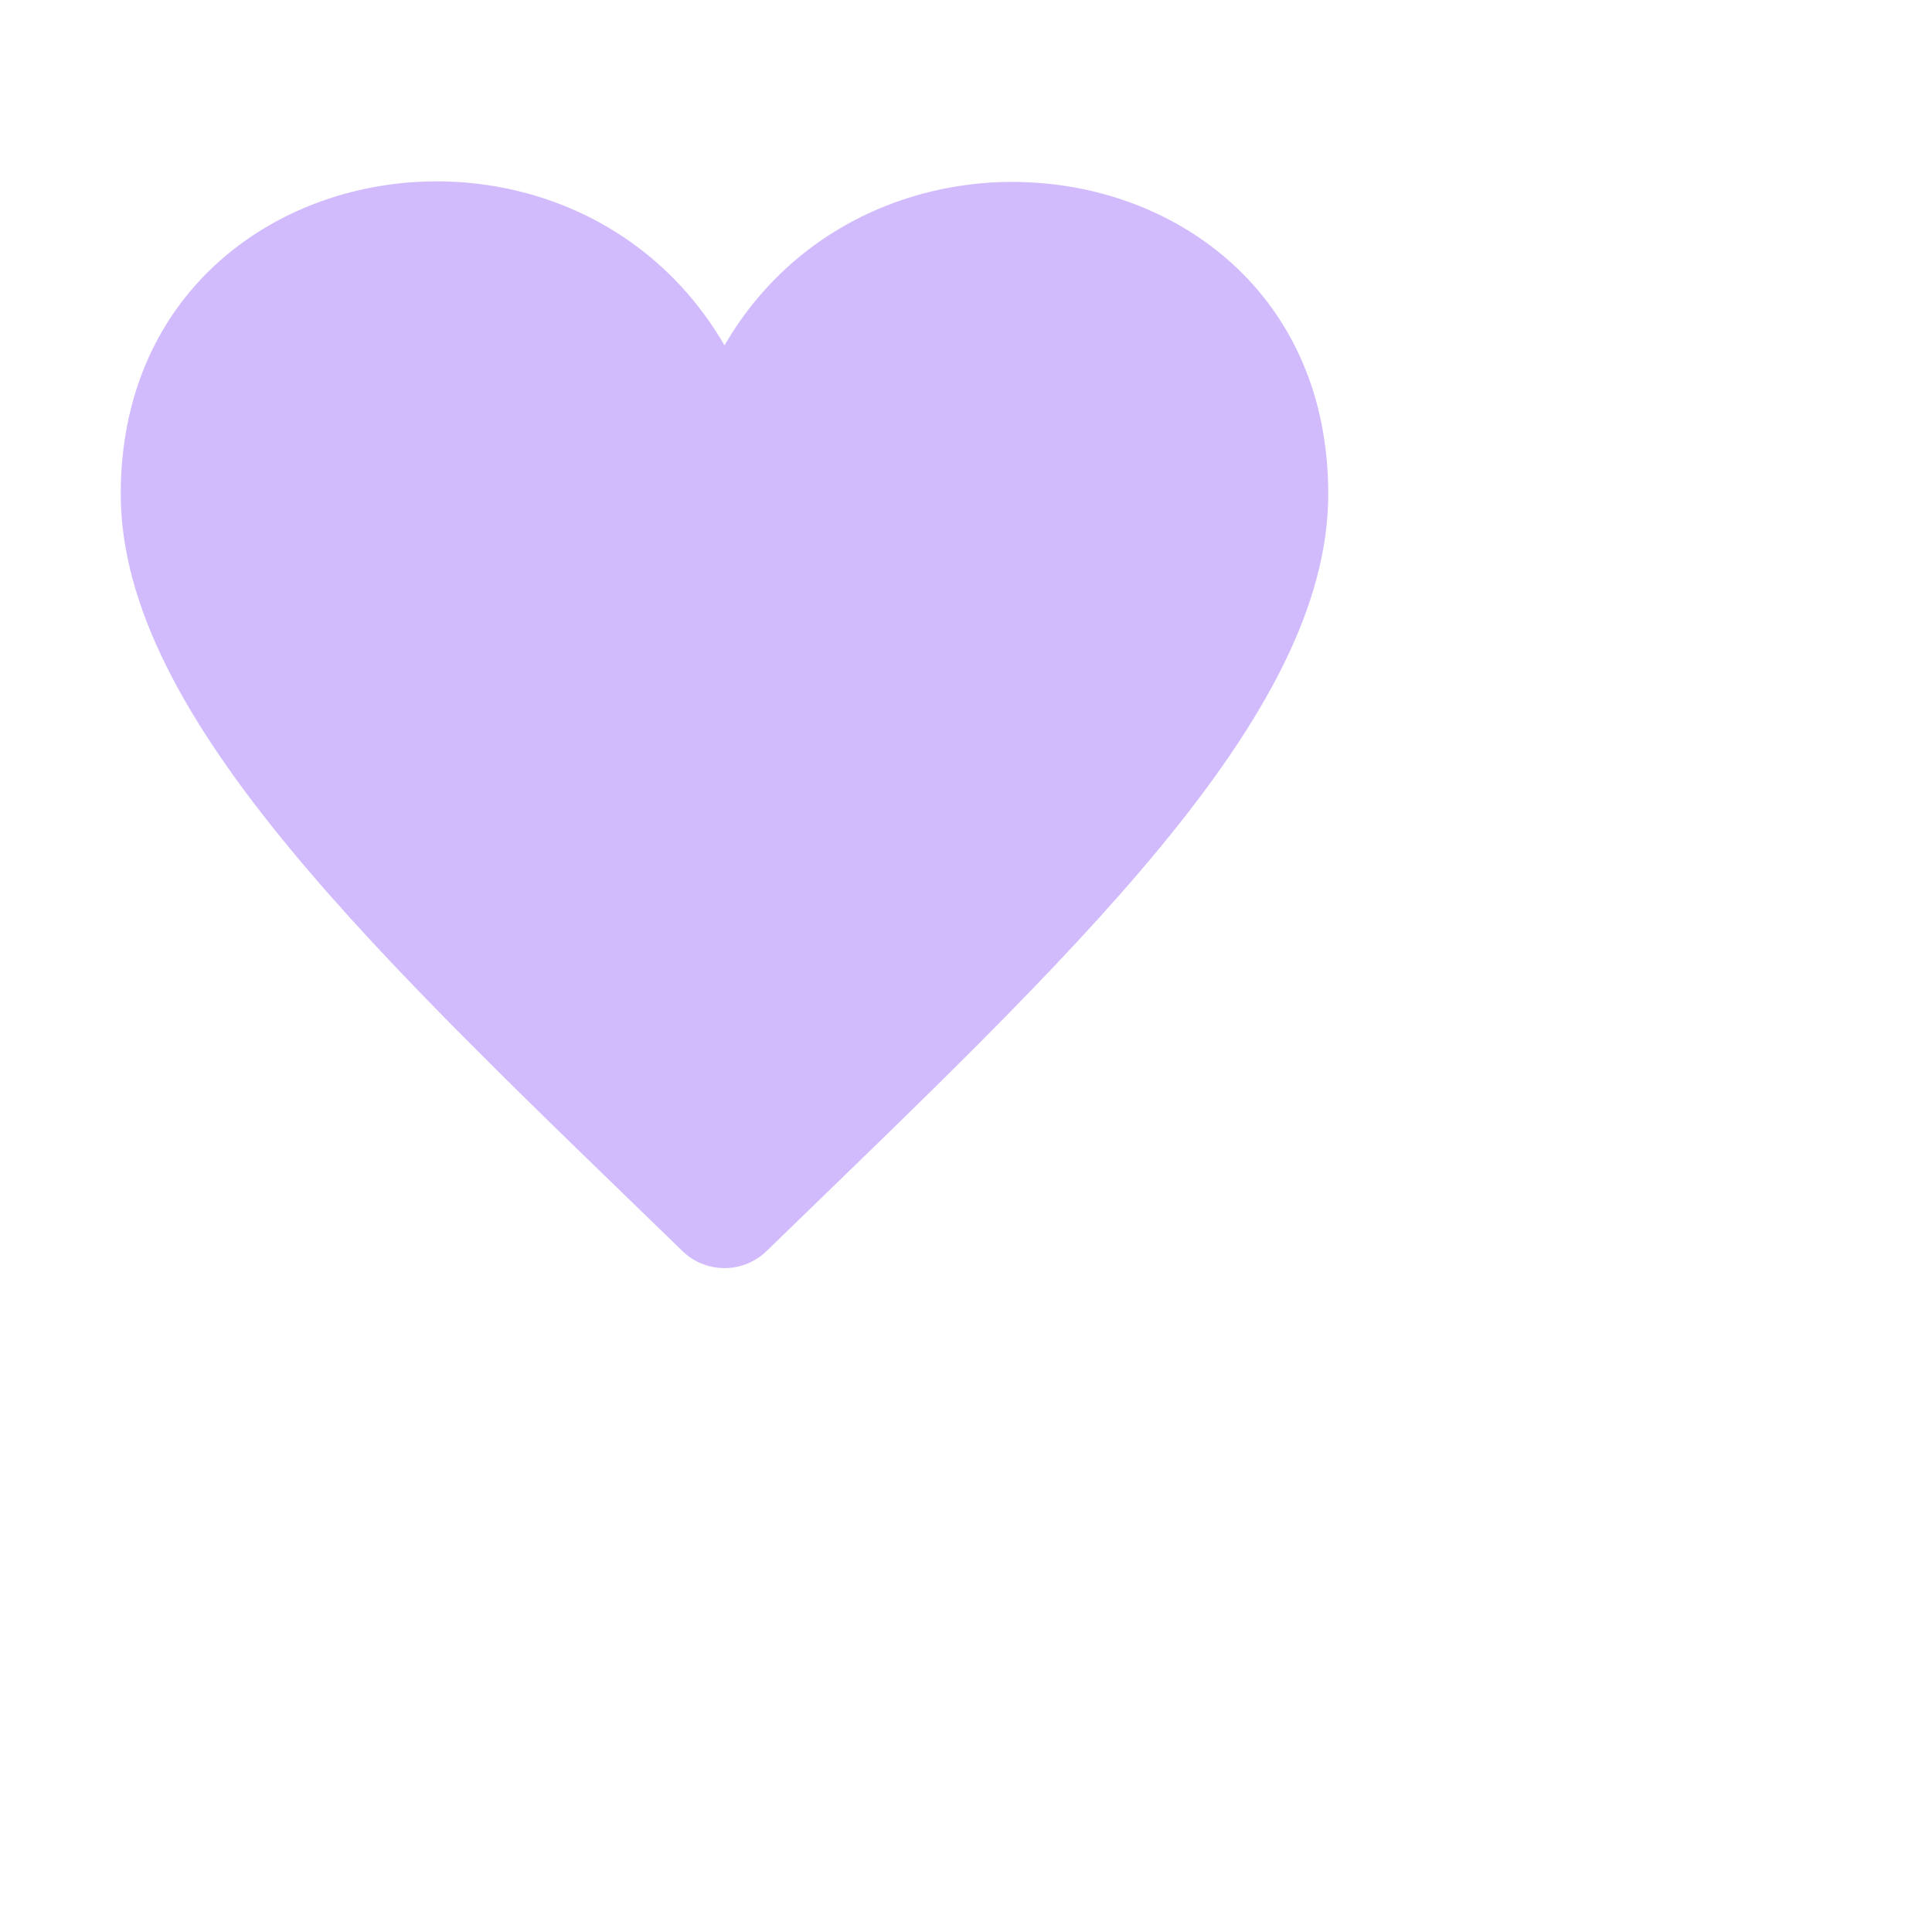
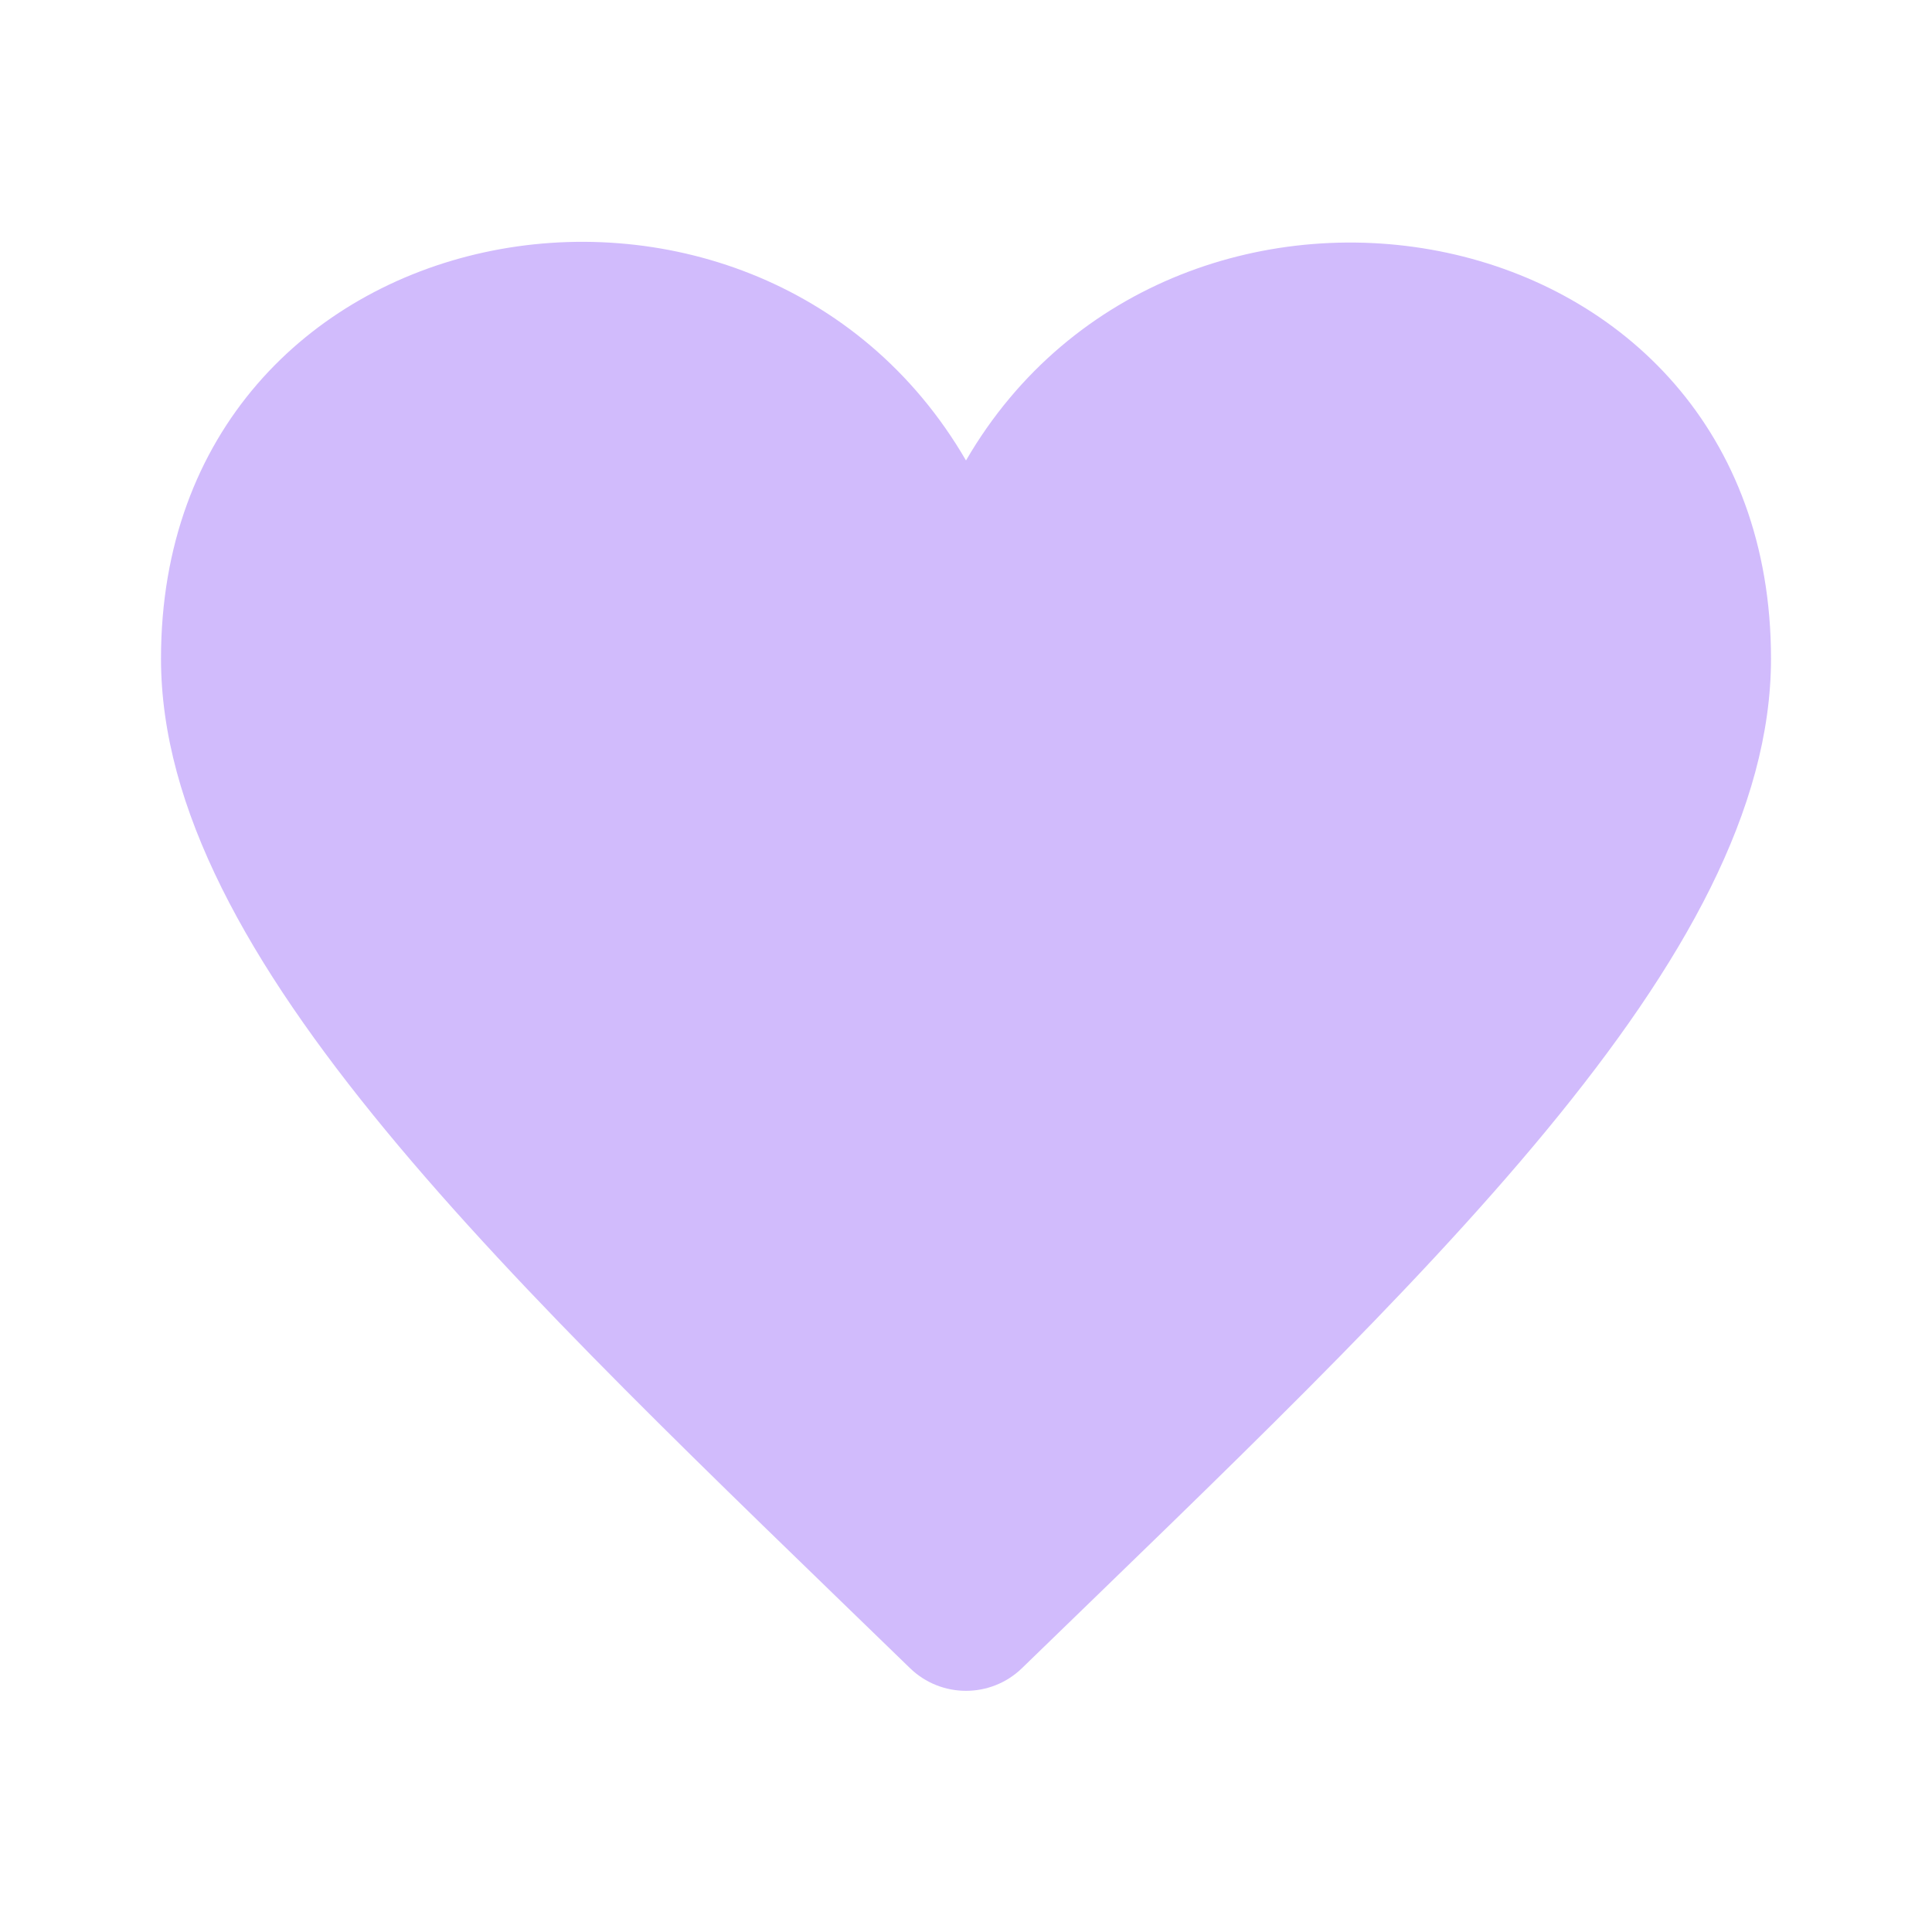
- <svg xmlns="http://www.w3.org/2000/svg" stroke-linejoin="round" stroke-miterlimit="2" width="52" height="52" viewBox="0 0 32 32">
+ <svg xmlns="http://www.w3.org/2000/svg" stroke-linejoin="round" stroke-miterlimit="2" width="48" height="48" viewBox="0 0 24 24">
  <path d="m12 5.72c-2.624-4.517-10-3.198-10 2.461 0 3.725 4.345 7.727 9.303 12.54.194.189.446.283.697.283s.503-.094.697-.283c4.977-4.831 9.303-8.814 9.303-12.54 0-5.678-7.396-6.944-10-2.461z" fill="#D1BBFC" />
</svg>
